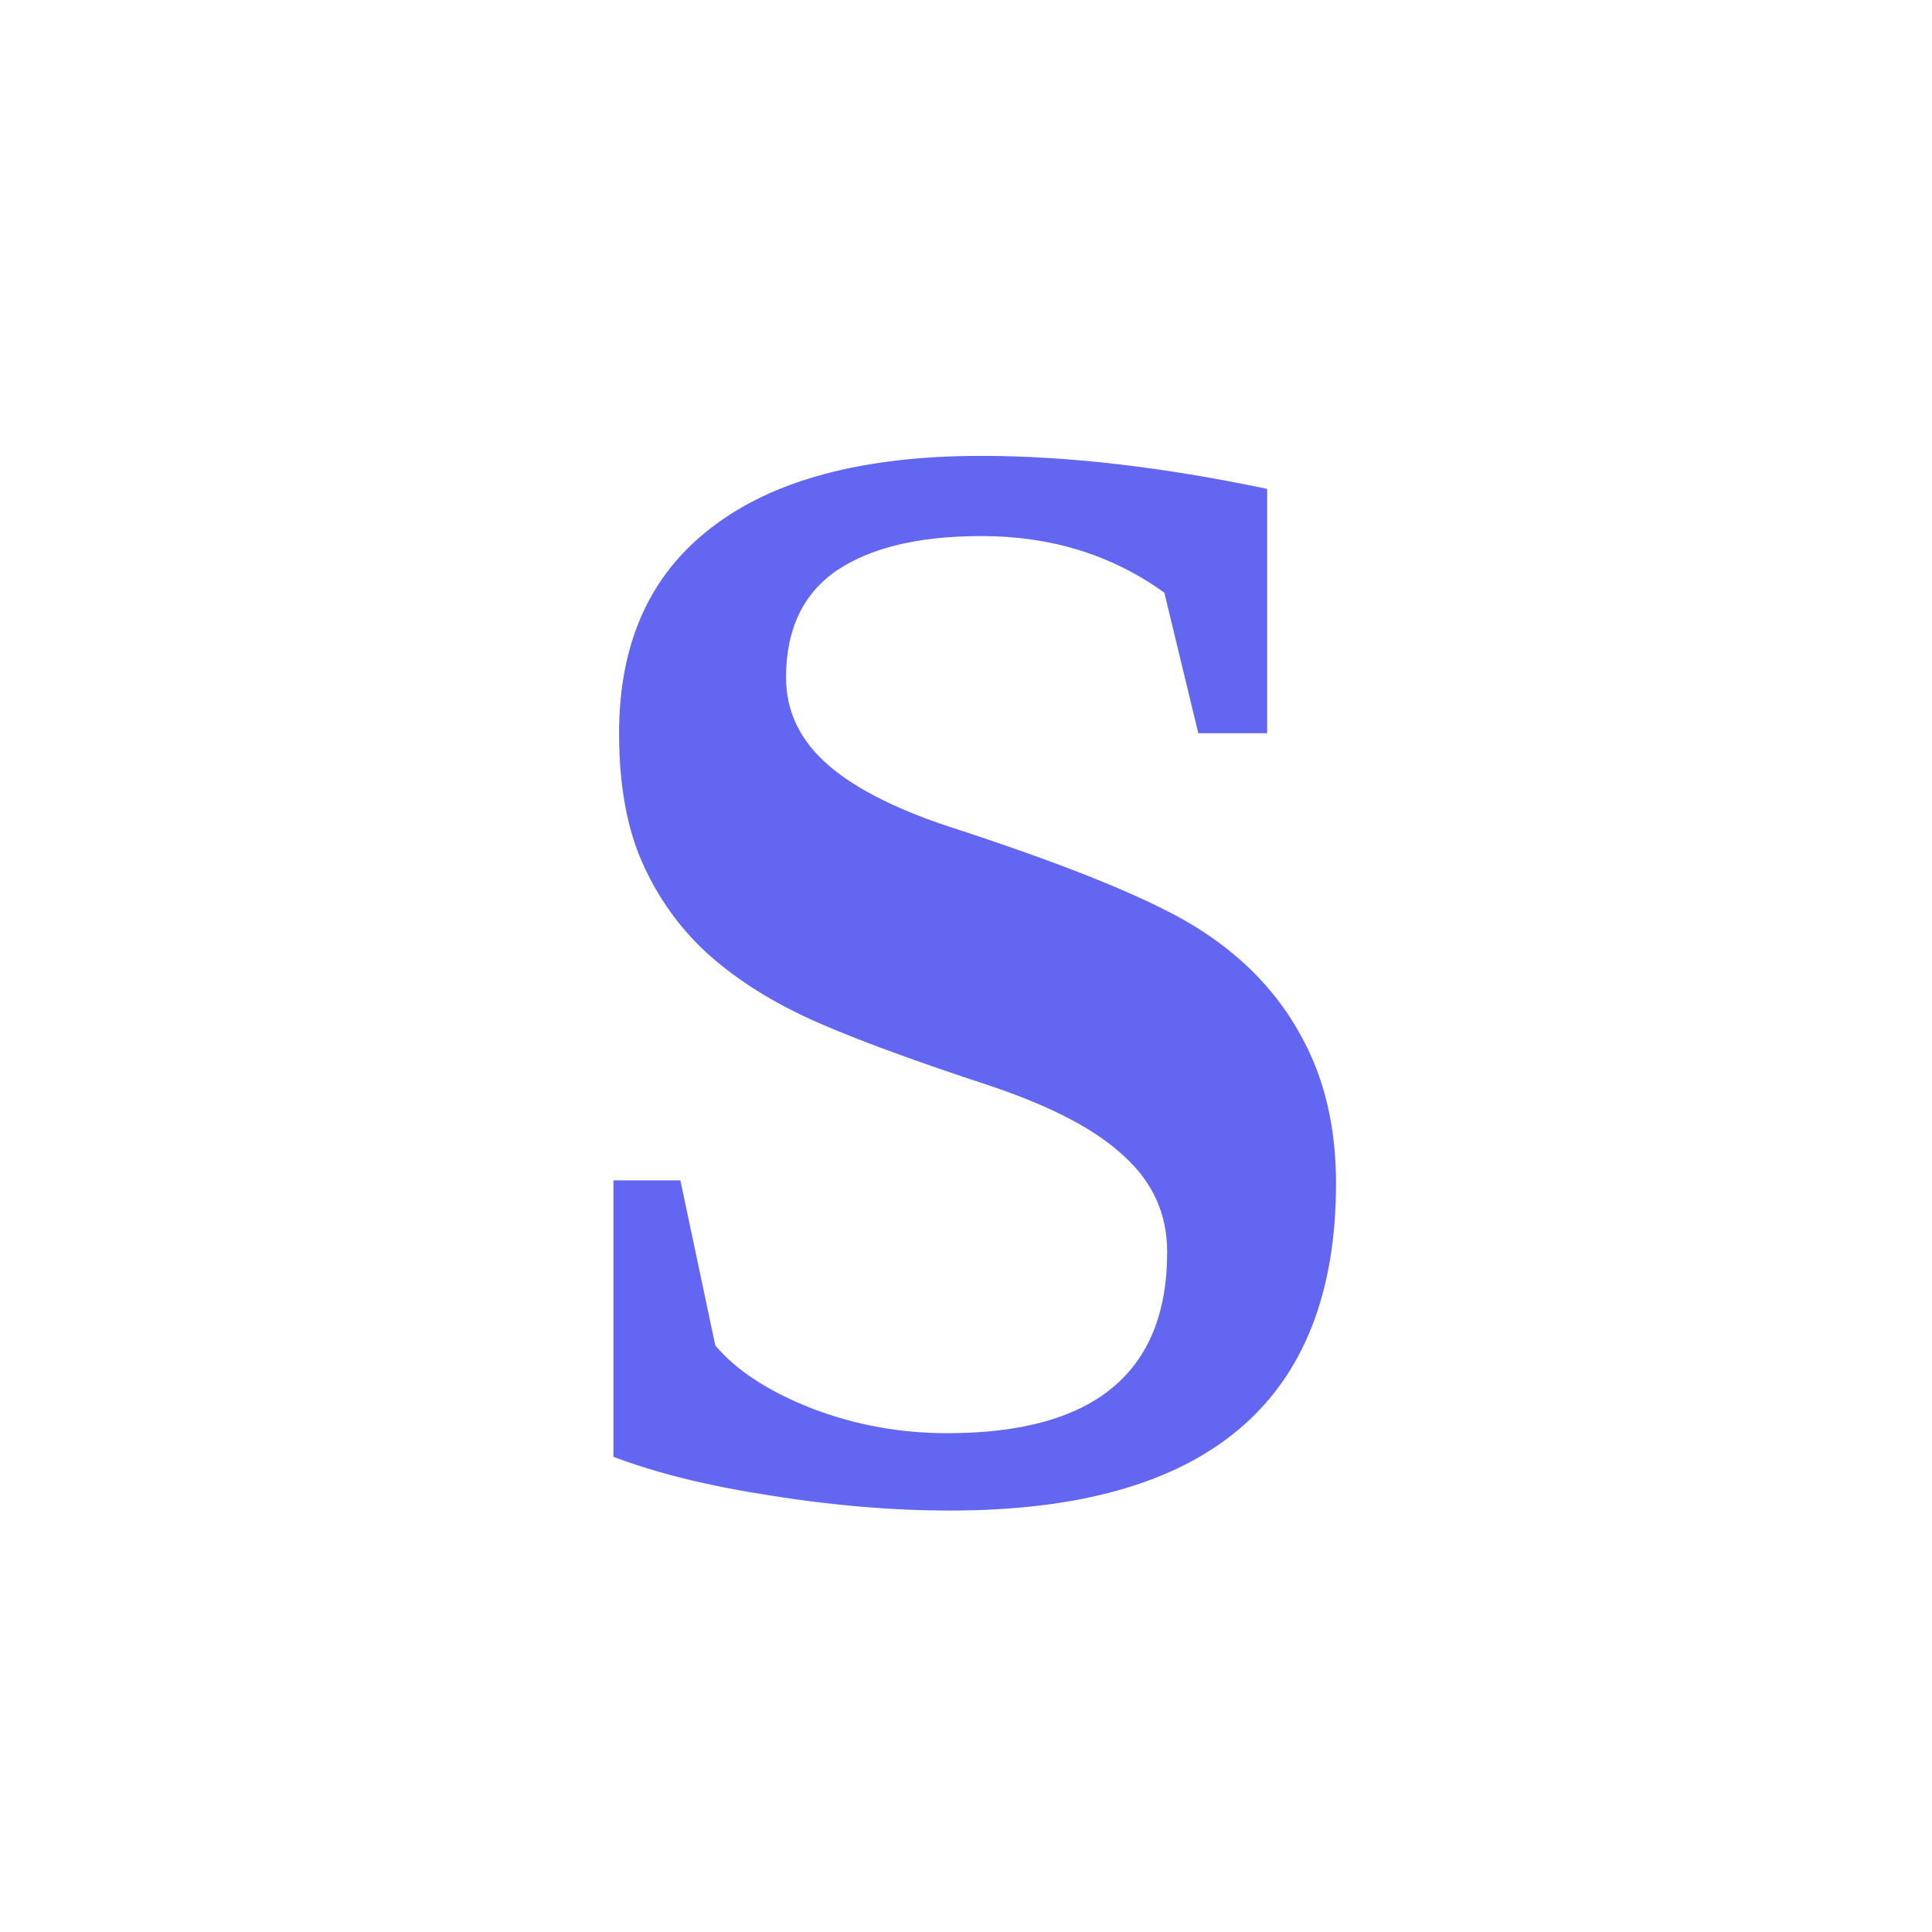
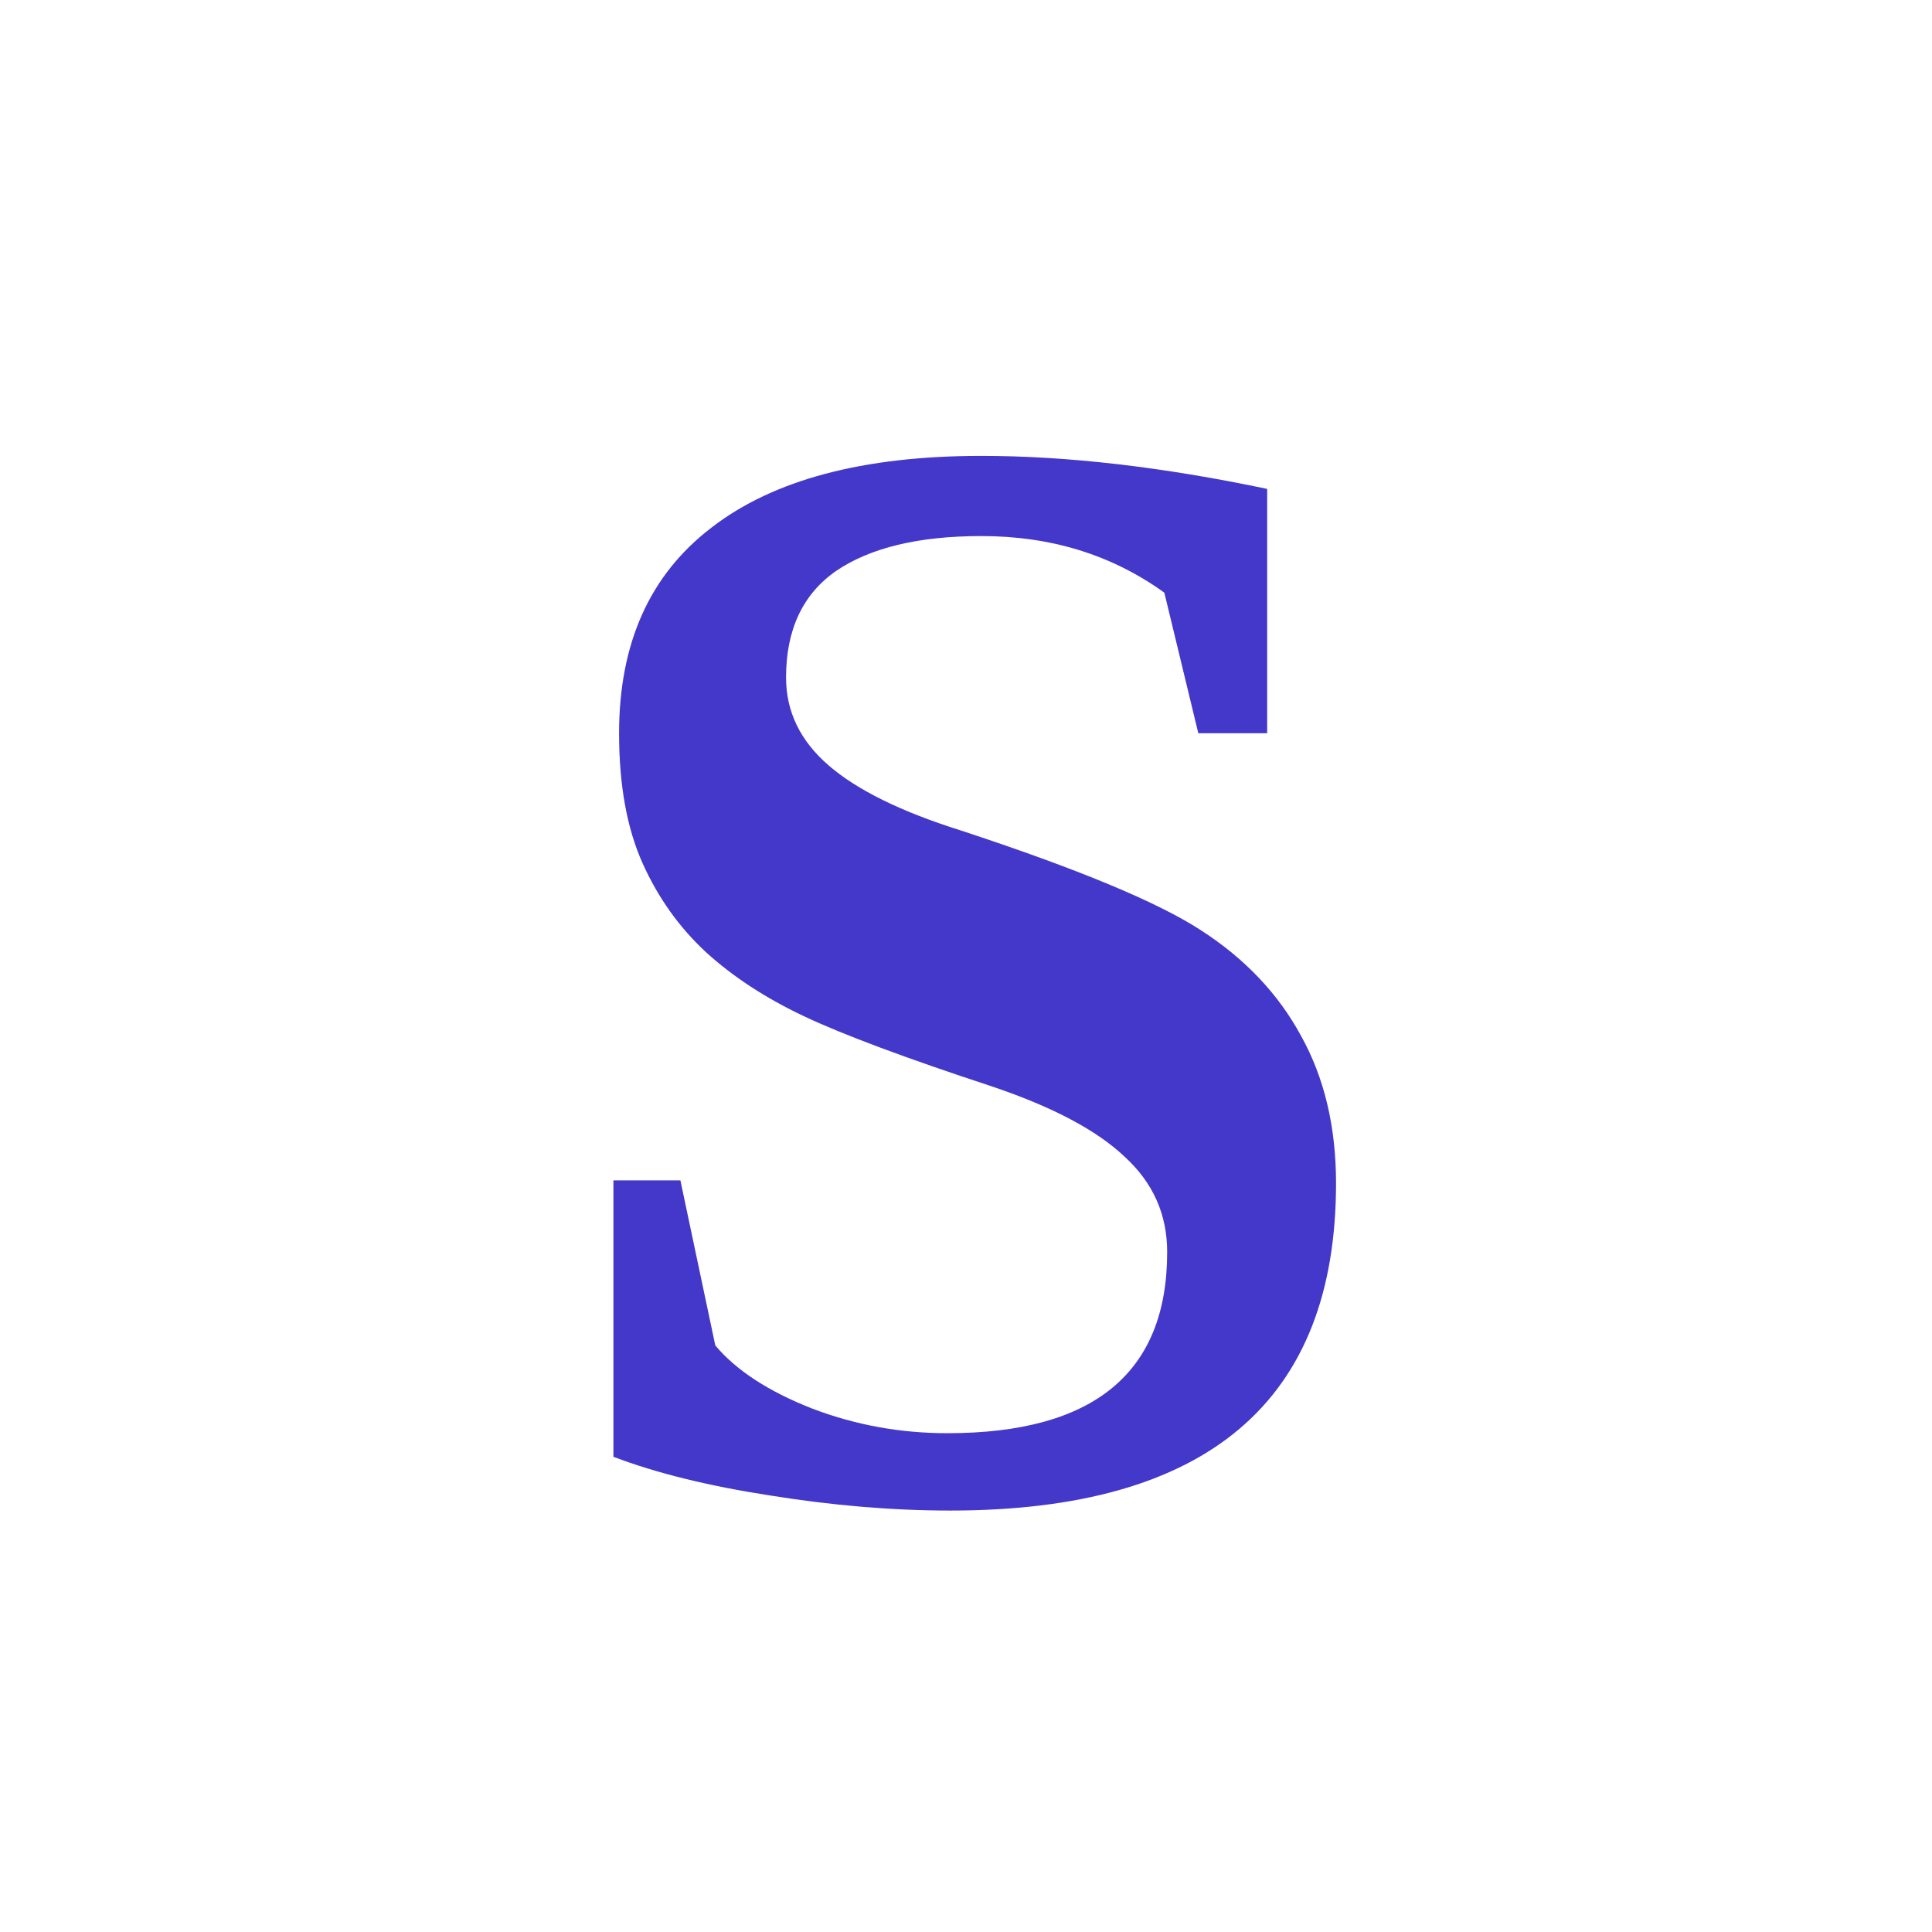
<svg xmlns="http://www.w3.org/2000/svg" viewBox="0 0 32 32" fill="none">
-   <text x="50%" y="50%" dominant-baseline="central" text-anchor="middle" font-family="Georgia, 'Times New Roman', serif" font-weight="700" font-size="26" fill="#6366f1">S</text>
+   <text x="50%" y="50%" dominant-baseline="central" text-anchor="middle" font-family="Georgia, 'Times New Roman', serif" font-weight="700" font-size="26" fill="#4338ca">S</text>
</svg>
